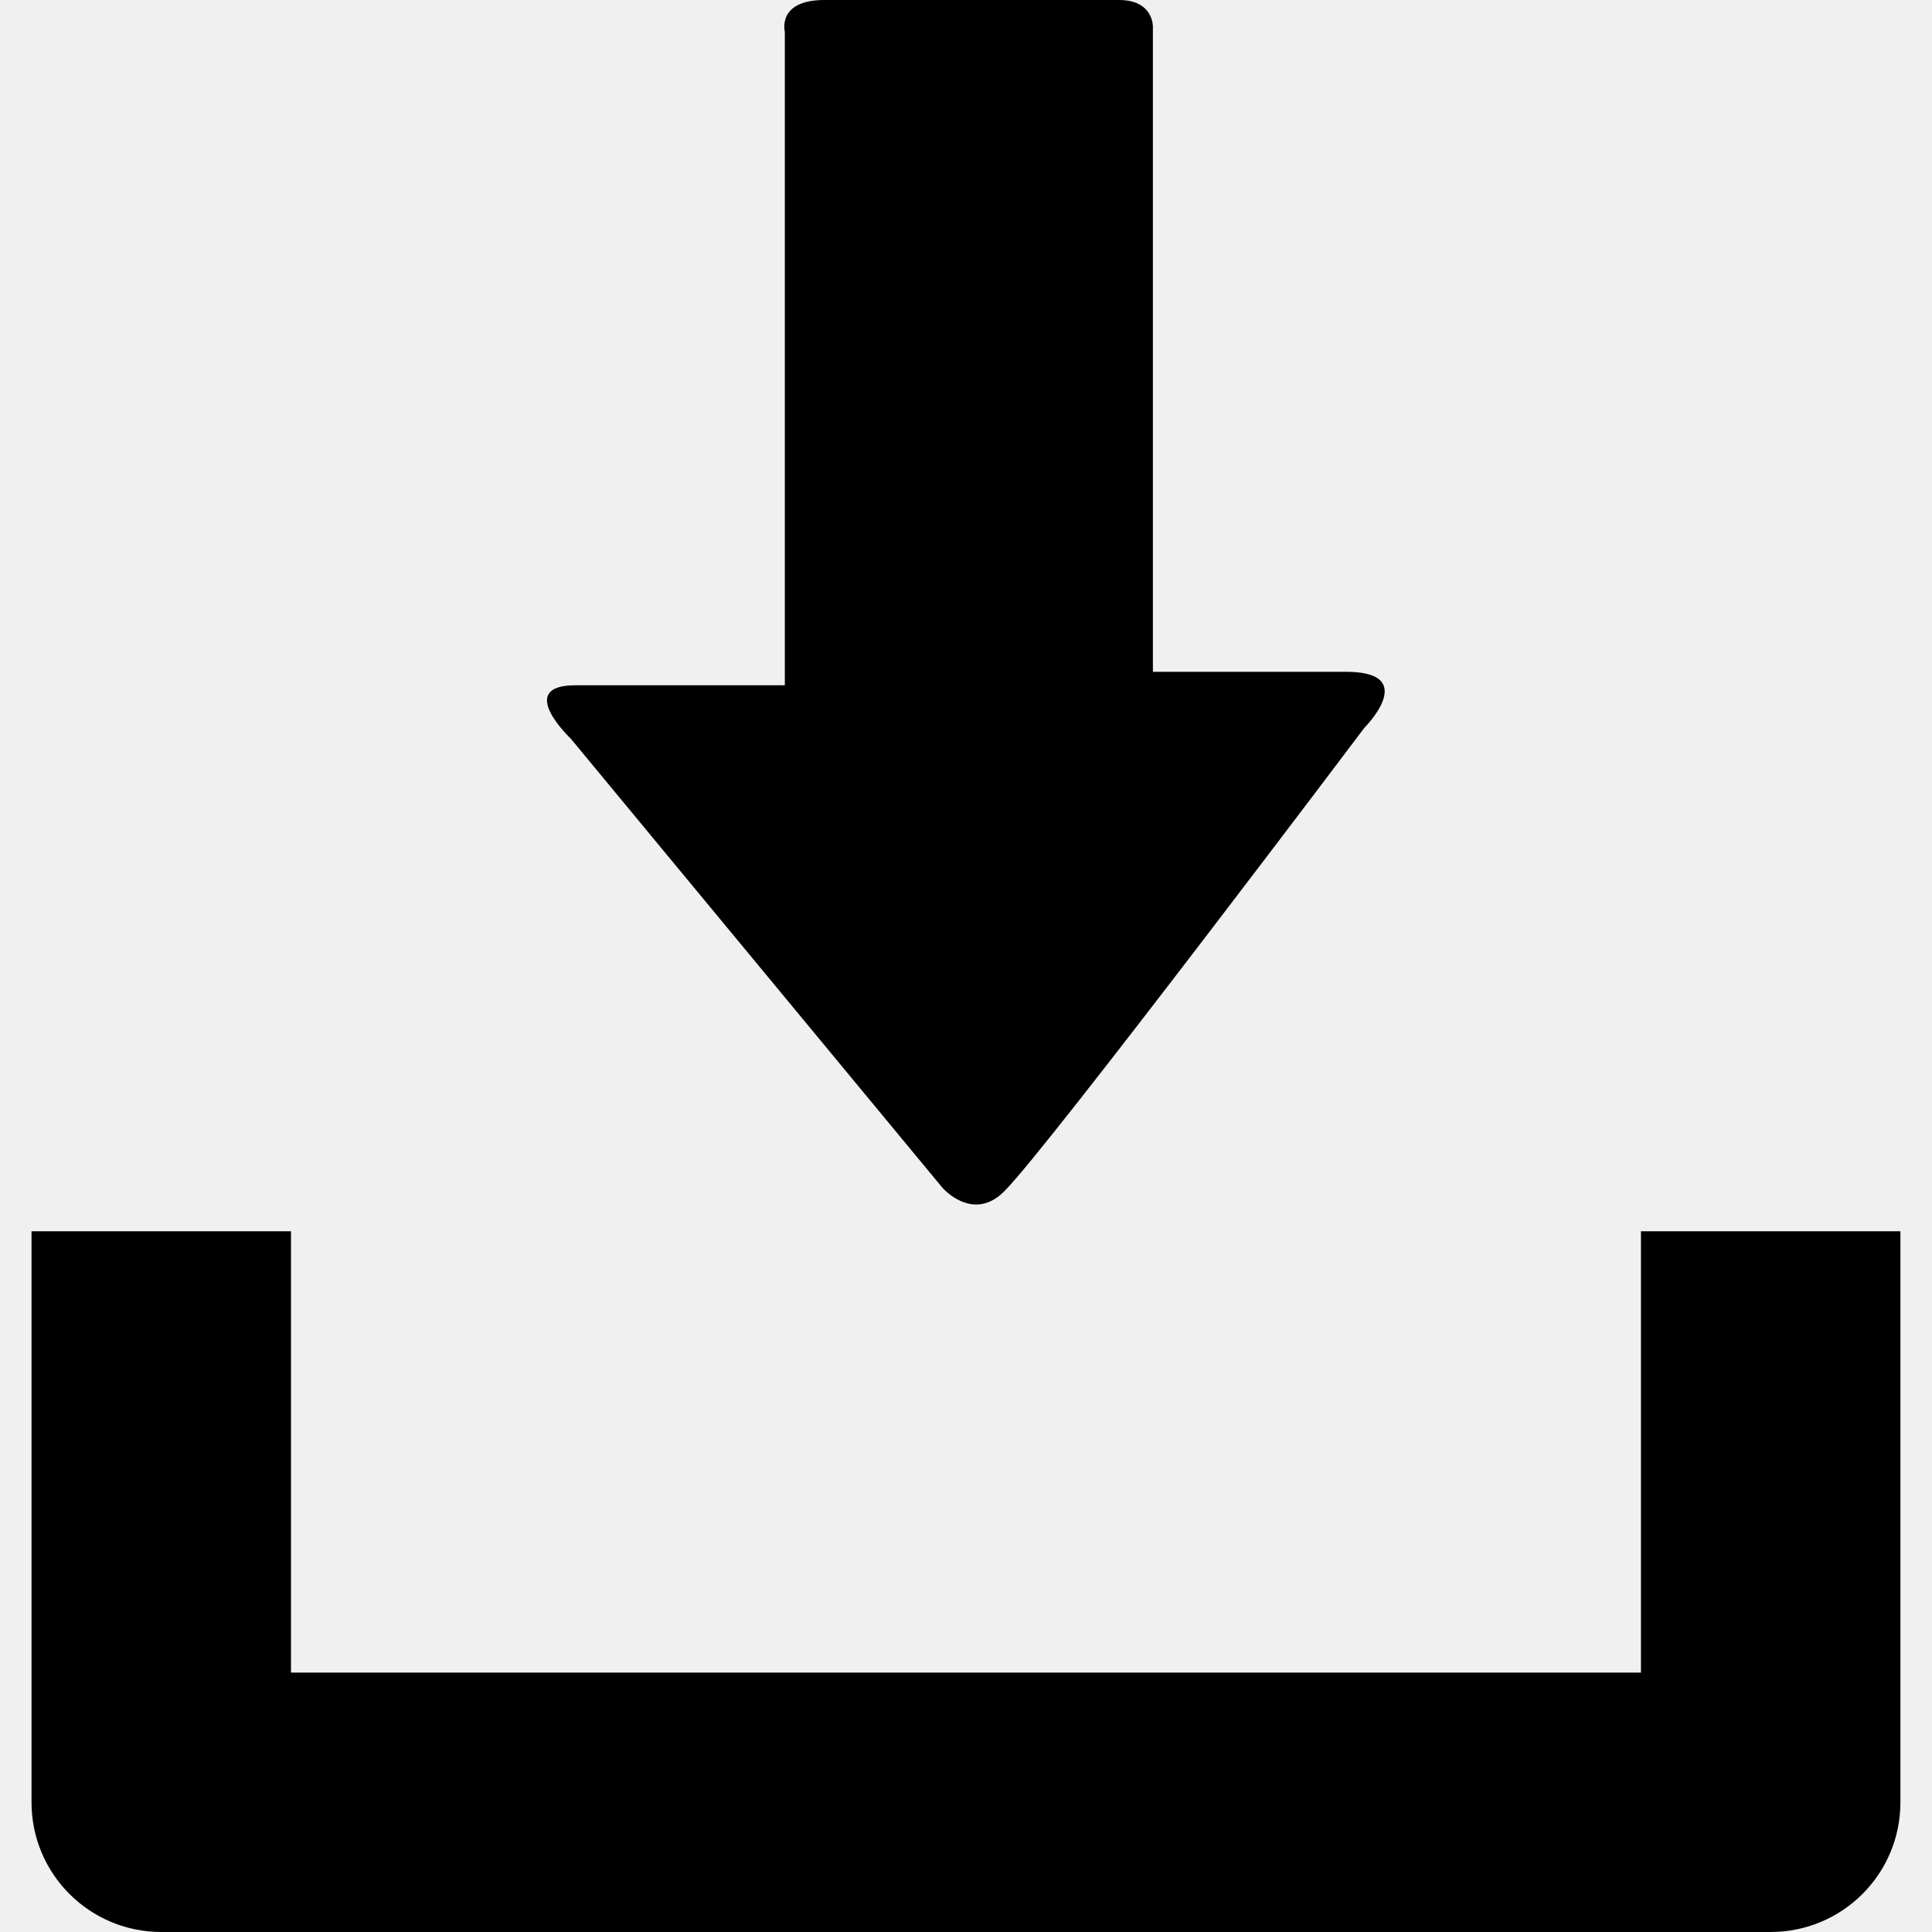
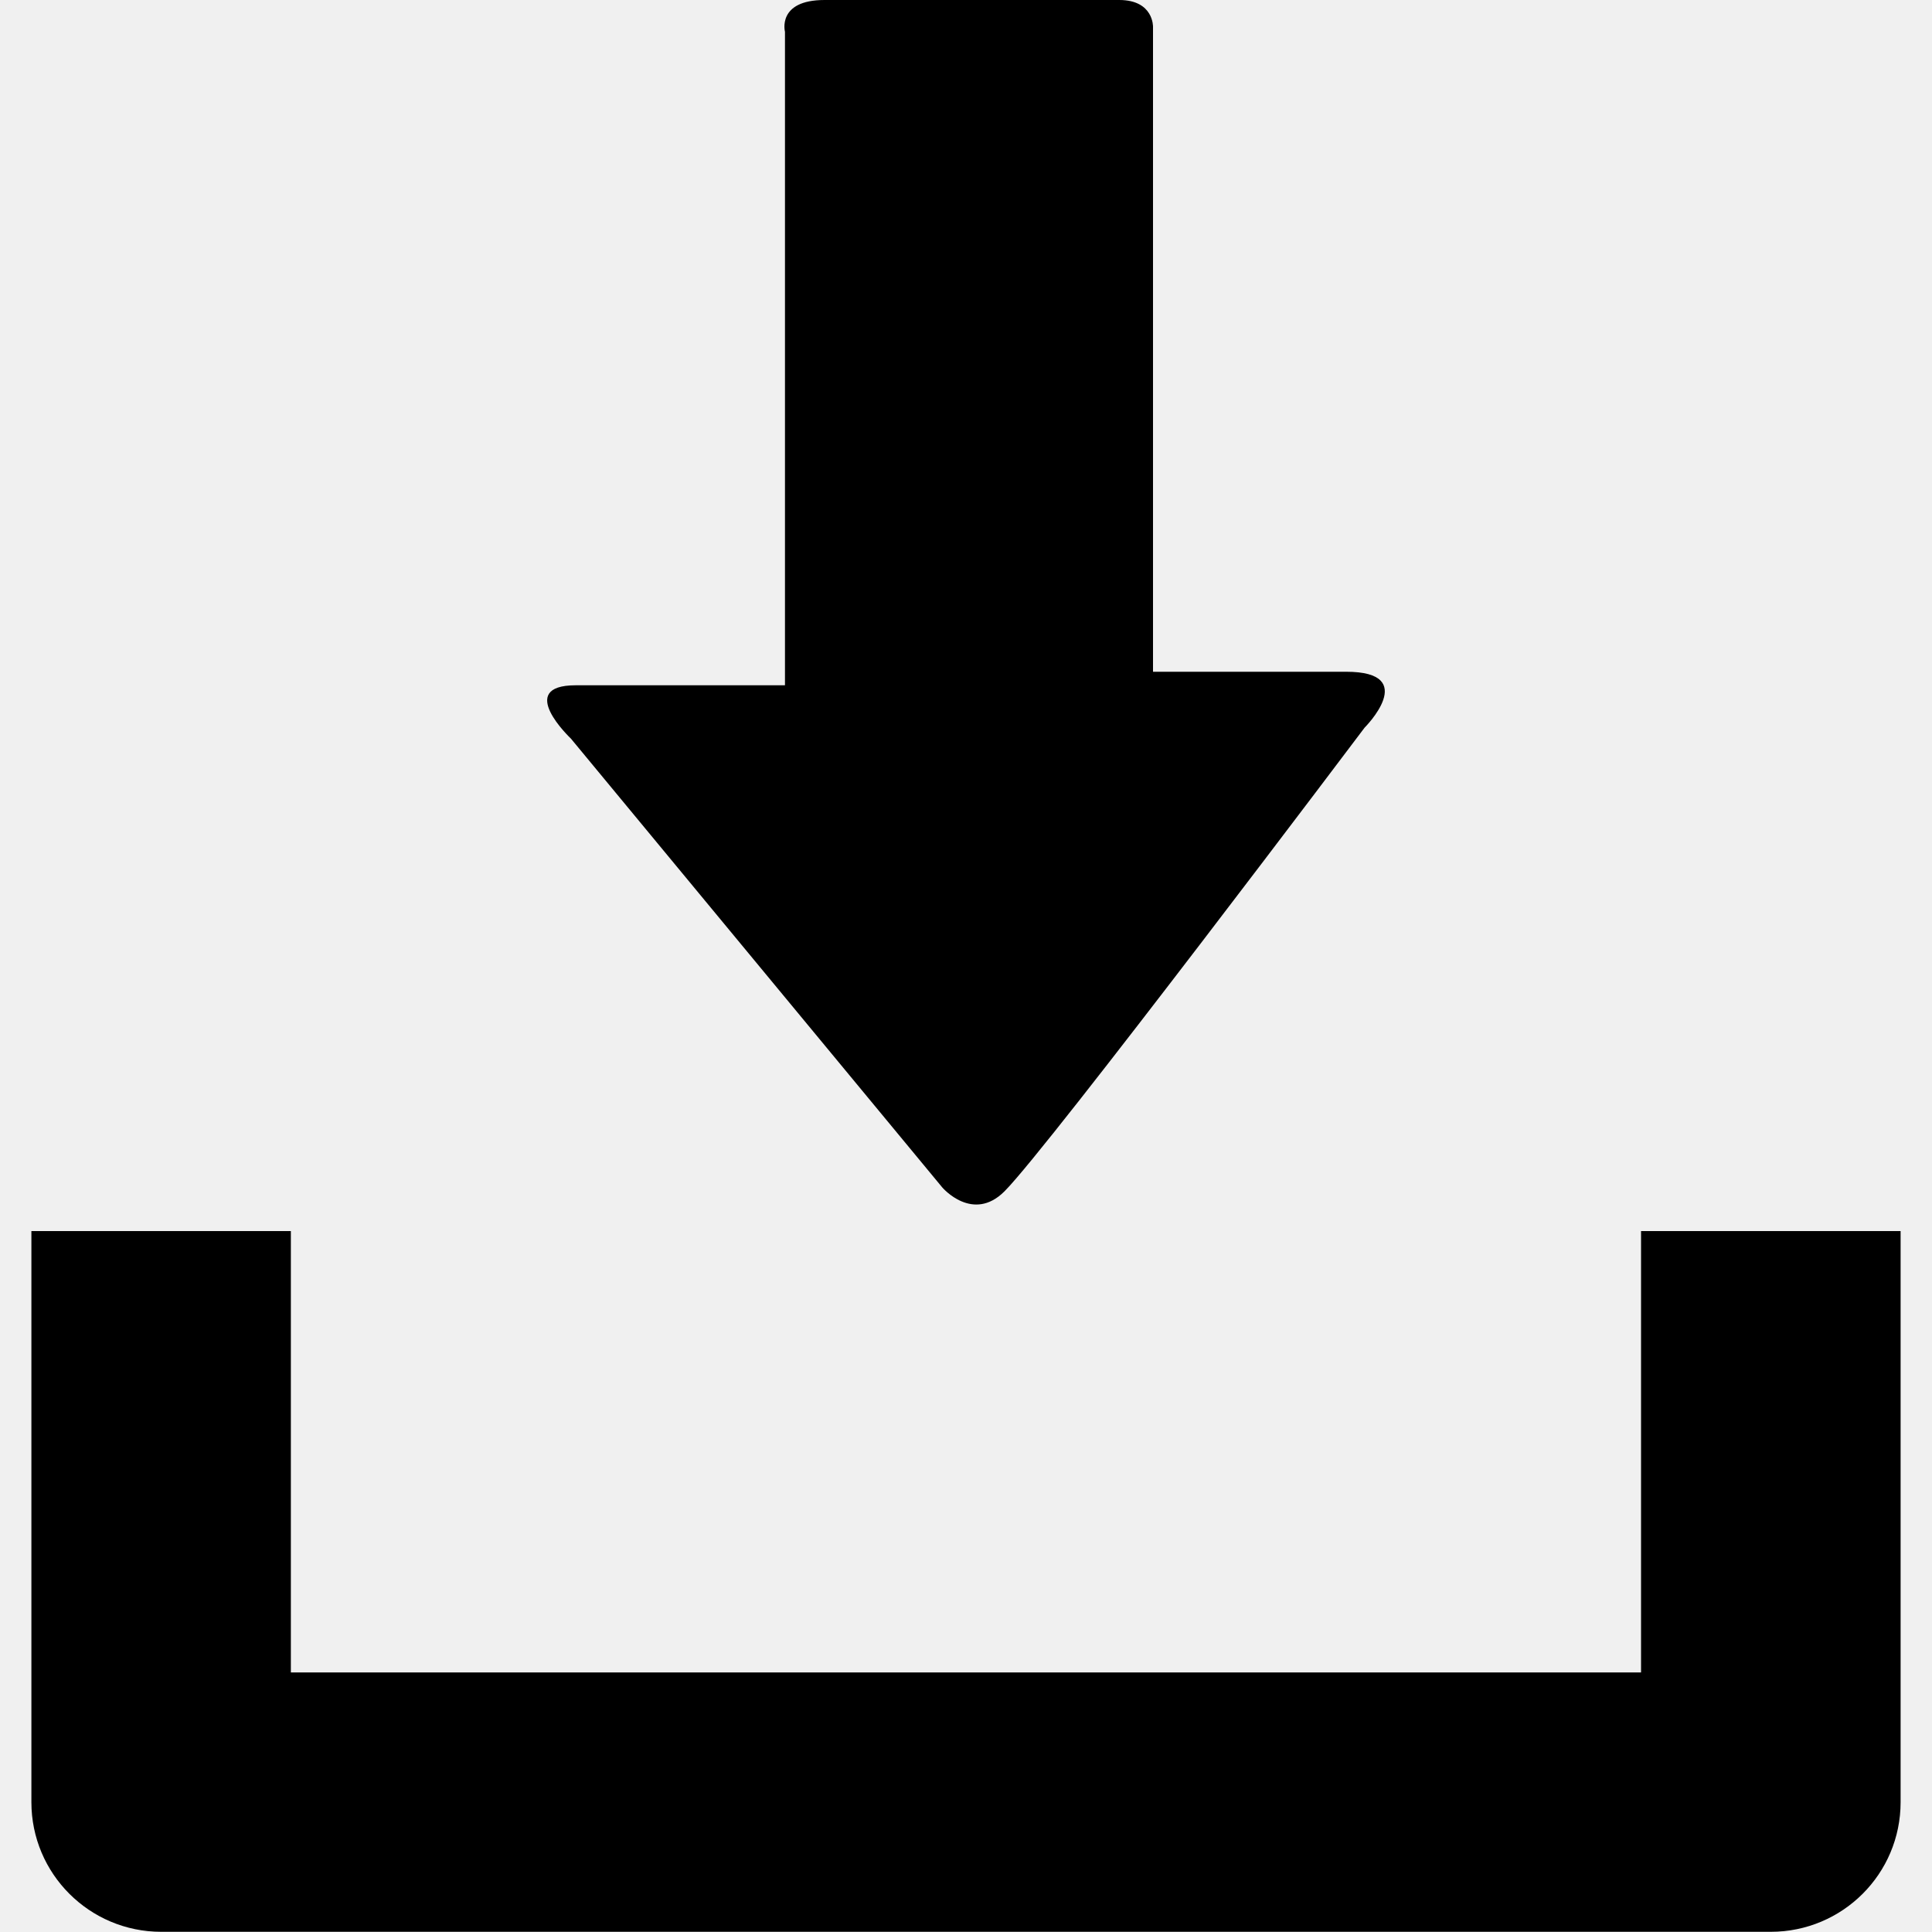
- <svg xmlns="http://www.w3.org/2000/svg" fill="#000000" height="800px" width="800px" version="1.1" id="Capa_1" viewBox="0 0 29.978 29.978" xml:space="preserve">
-   <g>
-     <path d="M25.462,19.105v6.848H4.515v-6.848H0.489v8.861c0,1.111,0.9,2.012,2.016,2.012h24.967c1.115,0,2.016-0.9,2.016-2.012   v-8.861H25.462z" />
-     <path d="M14.62,18.426l-5.764-6.965c0,0-0.877-0.828,0.074-0.828s3.248,0,3.248,0s0-0.557,0-1.416c0-2.449,0-6.906,0-8.723   c0,0-0.129-0.494,0.615-0.494c0.75,0,4.035,0,4.572,0c0.536,0,0.524,0.416,0.524,0.416c0,1.762,0,6.373,0,8.742   c0,0.768,0,1.266,0,1.266s1.842,0,2.998,0c1.154,0,0.285,0.867,0.285,0.867s-4.904,6.51-5.588,7.193   C15.092,18.979,14.62,18.426,14.62,18.426z" />
-     <g>
- 	</g>
-     <g>
- 	</g>
-     <g>
- 	</g>
-     <g>
- 	</g>
-     <g>
- 	</g>
-     <g>
- 	</g>
-     <g>
- 	</g>
-     <g>
- 	</g>
-     <g>
- 	</g>
-     <g>
- 	</g>
-     <g>
- 	</g>
-     <g>
- 	</g>
-     <g>
- 	</g>
-     <g>
- 	</g>
-     <g>
- 	</g>
+ <svg xmlns="http://www.w3.org/2000/svg" width="20" height="20" fill="none">
+   <g clip-path="url(#a)">
+     <path d="M9.755 12.293L5.91 7.646s-.585-.552.05-.552h2.166V.329S8.04 0 8.536 0h3.05c.358 0 .35.278.35.278V6.954h2c.77 0 .19.579.19.579s-3.271 4.343-3.727 4.799c-.329.33-.644-.039-.644-.039zM16.988 12.744v4.569H3.011v-4.569H.325v5.912c0 .74.6 1.342 1.345 1.342h16.66c.744 0 1.345-.6 1.345-1.342v-5.912h-2.687z" fill="#000" />
  </g>
+   <defs>
+     <clipPath id="a">
+       <path fill="#fff" d="M0 0H20V19.998H0z" />
+     </clipPath>
+   </defs>
</svg>
